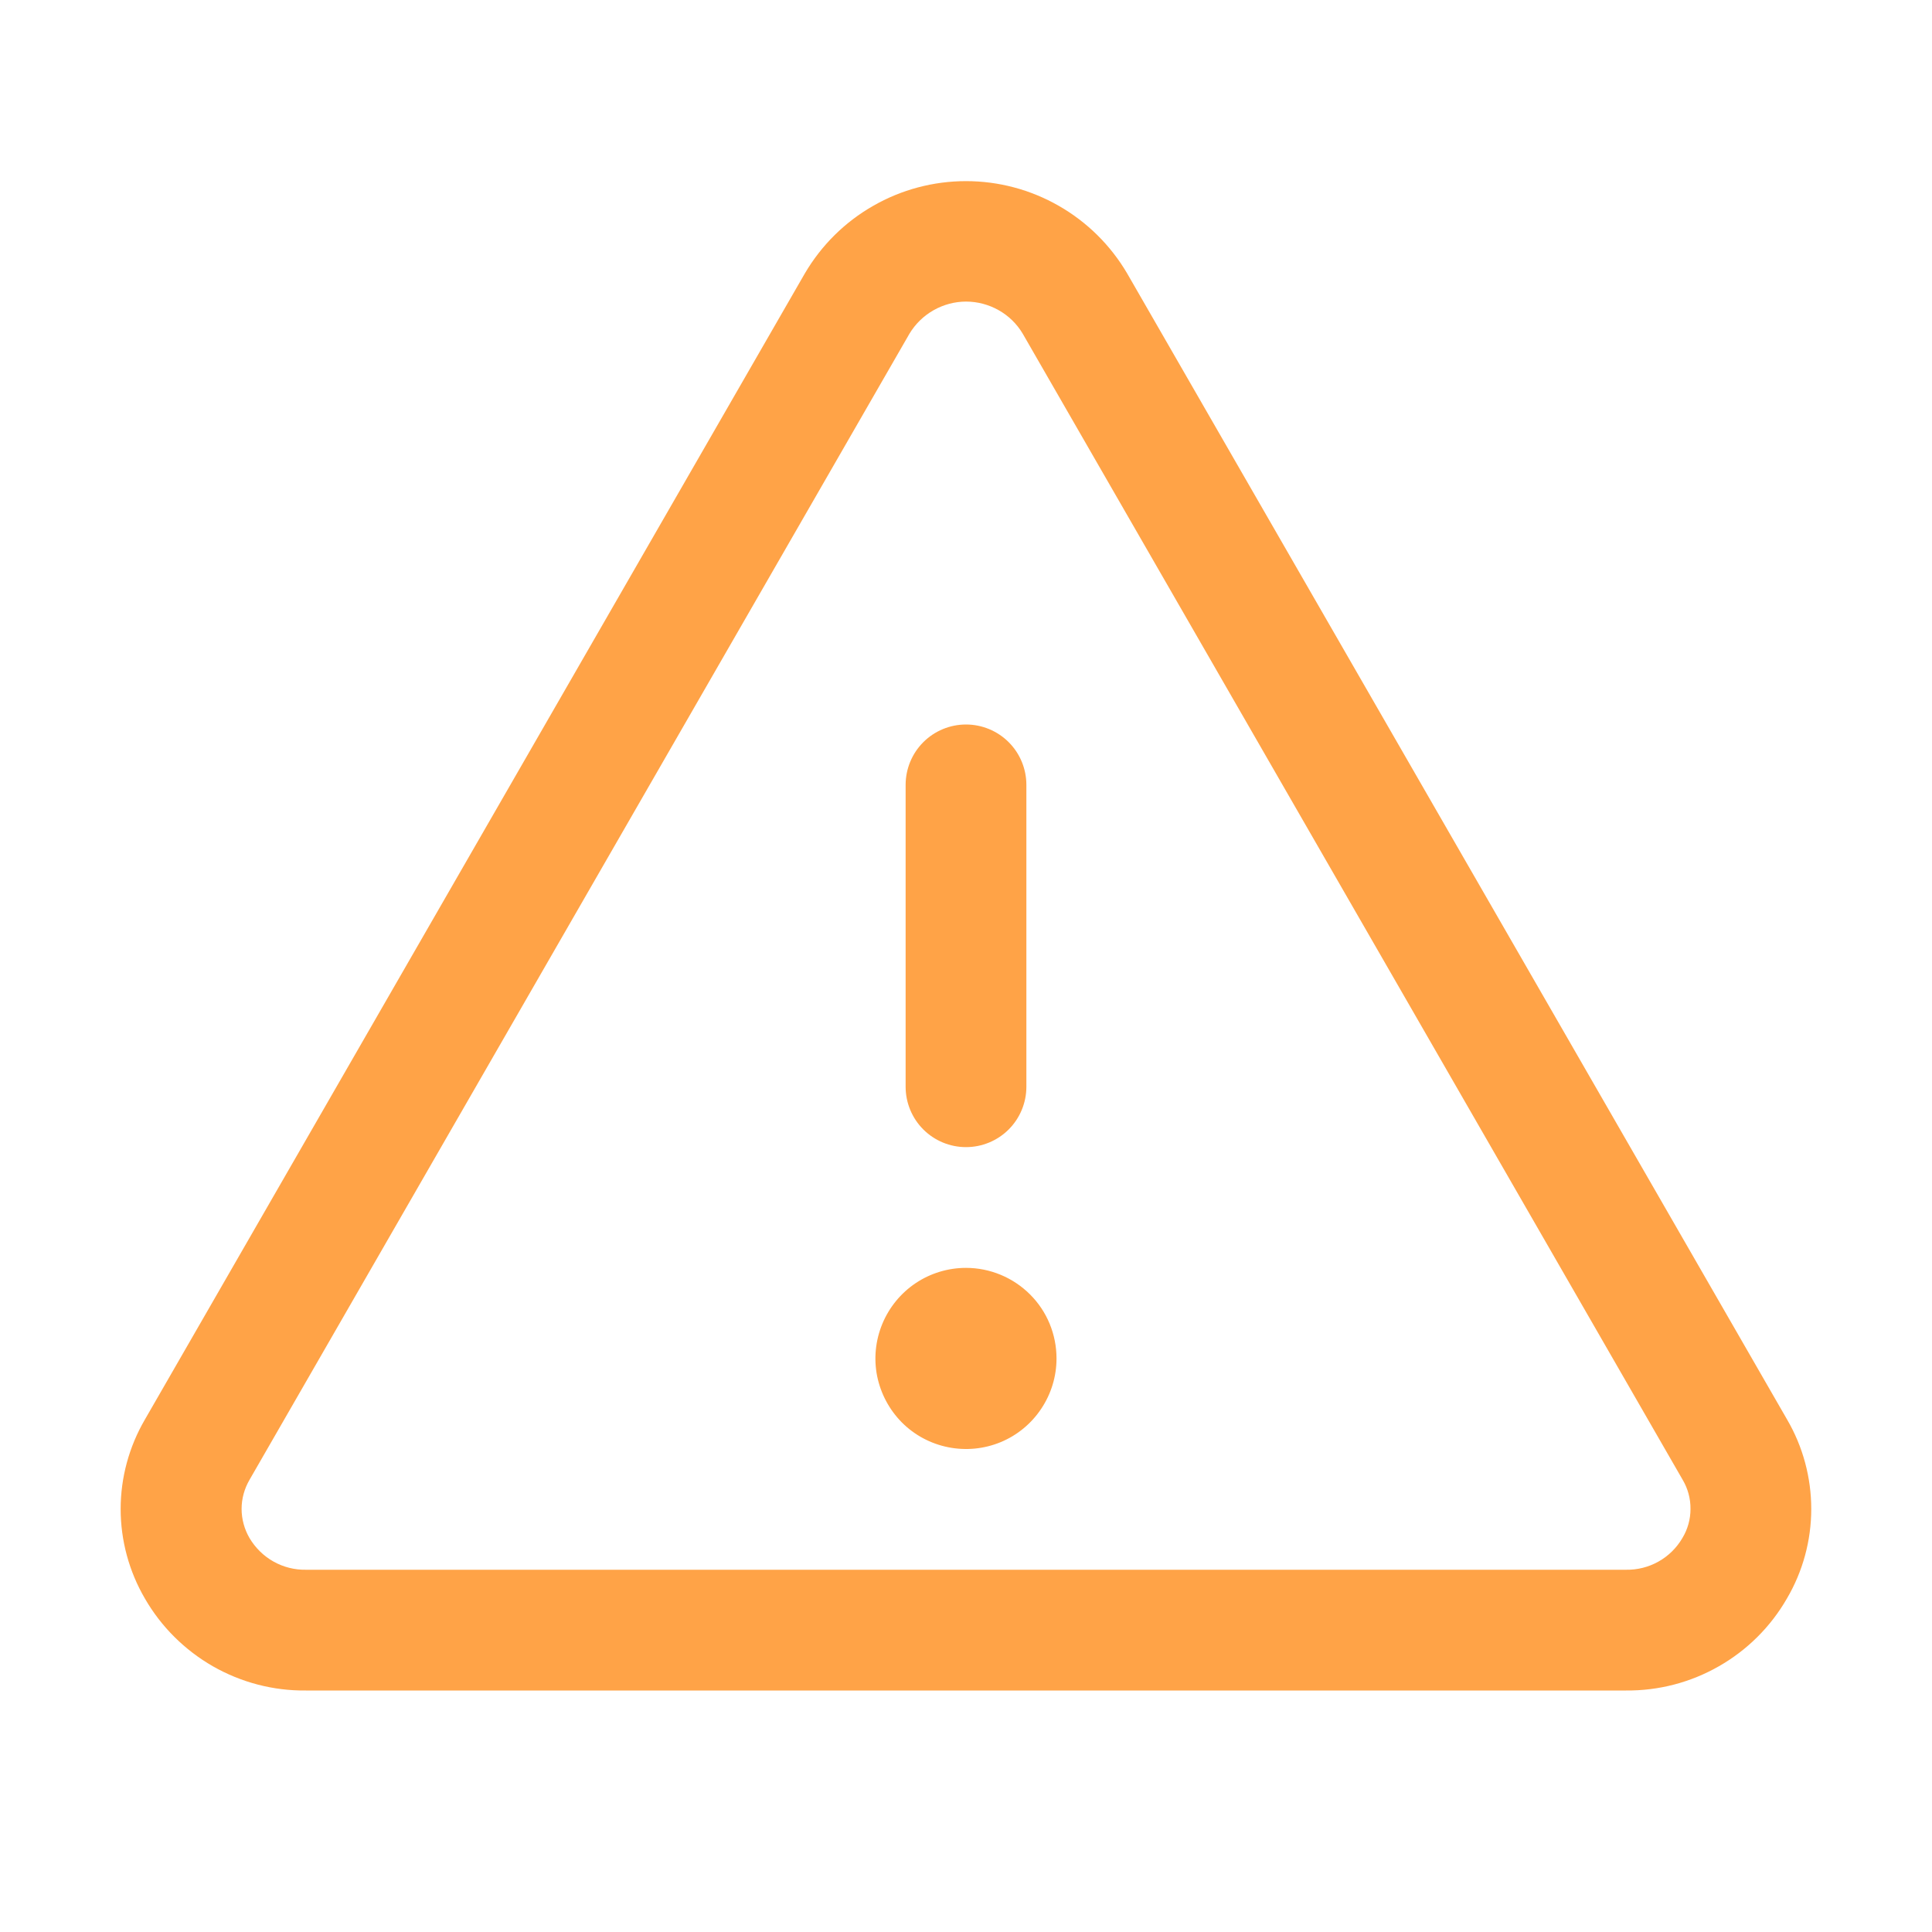
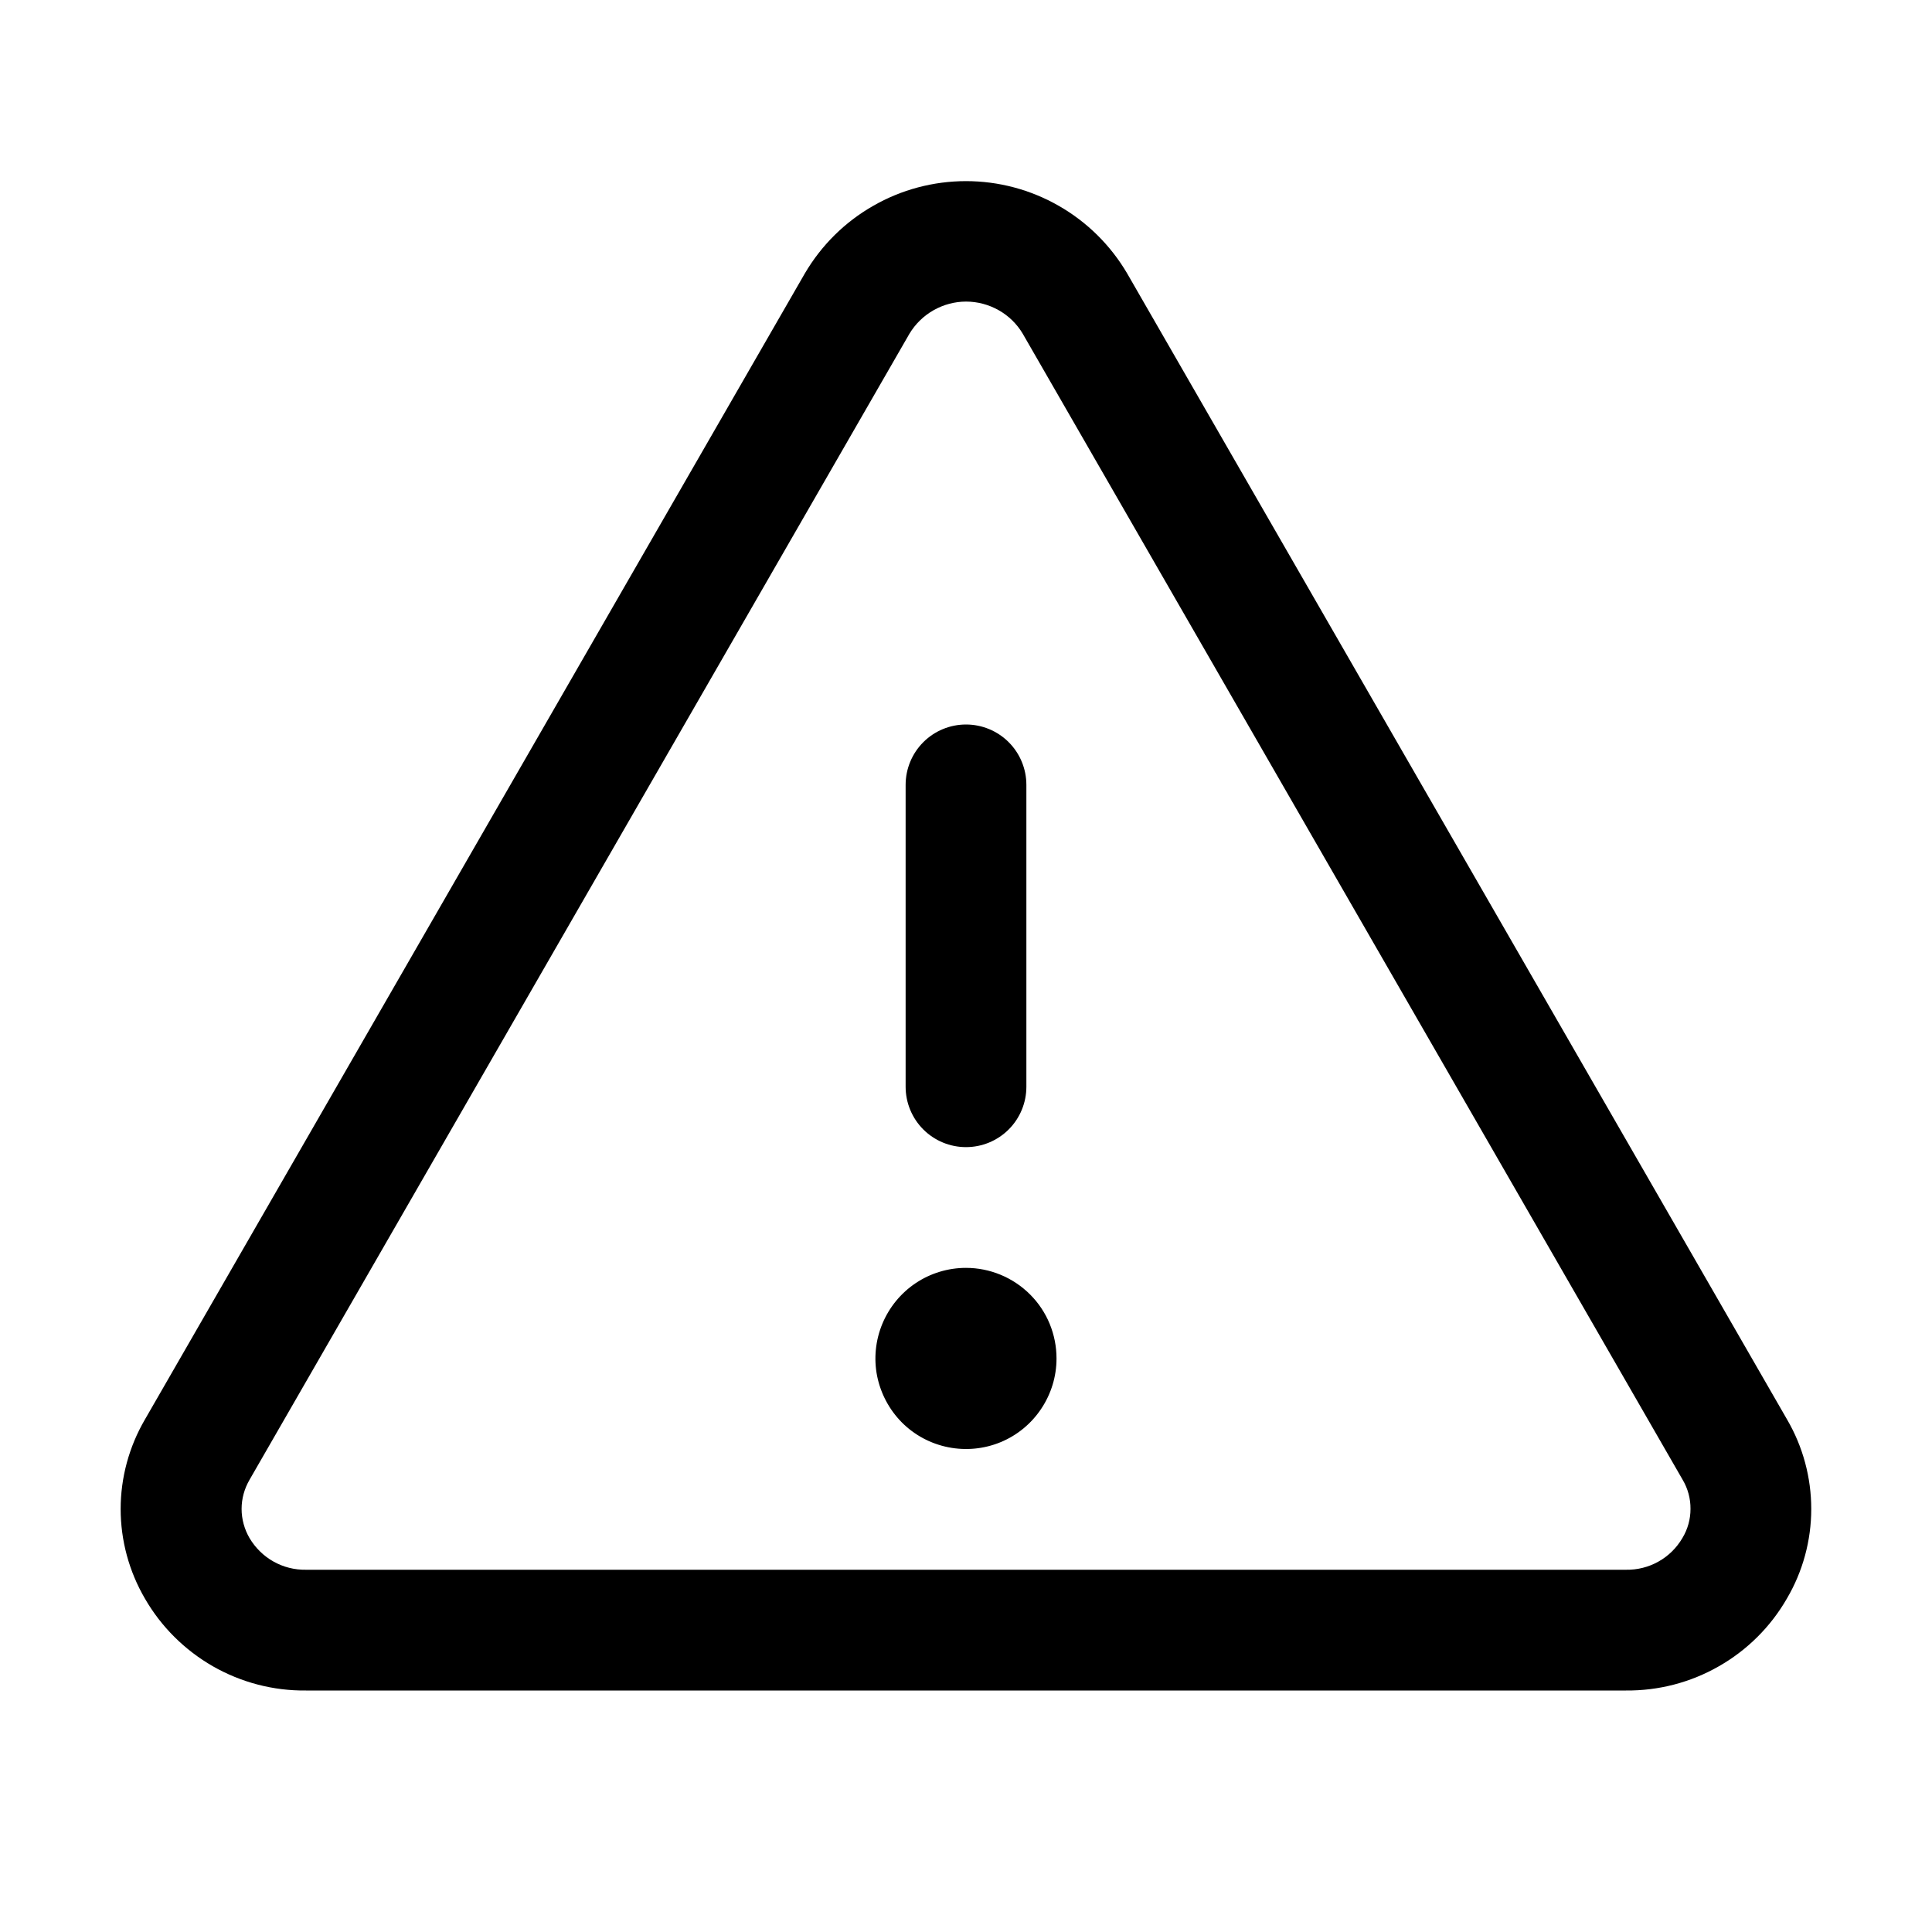
<svg xmlns="http://www.w3.org/2000/svg" width="20" height="20" viewBox="0 0 20 20" fill="none">
  <g id="Icon/Warning">
-     <path id="Vector" d="M18.5 14.695L11.668 2.83C11.497 2.539 11.253 2.298 10.961 2.131C10.668 1.963 10.337 1.875 10 1.875C9.663 1.875 9.331 1.963 9.039 2.131C8.746 2.298 8.503 2.539 8.332 2.83L1.5 14.695C1.336 14.976 1.249 15.296 1.249 15.621C1.249 15.947 1.336 16.267 1.5 16.548C1.668 16.84 1.912 17.082 2.205 17.25C2.498 17.417 2.83 17.504 3.168 17.5H16.832C17.169 17.503 17.501 17.417 17.794 17.249C18.087 17.082 18.33 16.84 18.498 16.548C18.663 16.267 18.75 15.947 18.75 15.621C18.75 15.296 18.664 14.976 18.5 14.695ZM17.416 15.922C17.357 16.023 17.271 16.108 17.169 16.165C17.066 16.223 16.95 16.252 16.832 16.25H3.168C3.05 16.252 2.934 16.223 2.831 16.165C2.729 16.108 2.643 16.023 2.583 15.922C2.53 15.831 2.501 15.726 2.501 15.62C2.501 15.514 2.53 15.41 2.583 15.319L9.415 3.454C9.476 3.353 9.562 3.269 9.665 3.211C9.768 3.153 9.883 3.122 10.001 3.122C10.119 3.122 10.235 3.153 10.338 3.211C10.441 3.269 10.527 3.353 10.587 3.454L17.419 15.319C17.473 15.41 17.501 15.515 17.5 15.621C17.5 15.727 17.471 15.831 17.416 15.922ZM9.375 11.25V8.125C9.375 7.959 9.441 7.8 9.558 7.683C9.675 7.566 9.834 7.5 10 7.5C10.166 7.5 10.325 7.566 10.442 7.683C10.559 7.8 10.625 7.959 10.625 8.125V11.25C10.625 11.416 10.559 11.575 10.442 11.692C10.325 11.809 10.166 11.875 10 11.875C9.834 11.875 9.675 11.809 9.558 11.692C9.441 11.575 9.375 11.416 9.375 11.25ZM10.937 14.063C10.937 14.248 10.882 14.429 10.779 14.583C10.676 14.738 10.53 14.858 10.359 14.929C10.187 15 9.999 15.018 9.817 14.982C9.635 14.946 9.468 14.857 9.337 14.726C9.206 14.594 9.117 14.427 9.08 14.245C9.044 14.064 9.063 13.875 9.134 13.704C9.205 13.533 9.325 13.386 9.479 13.283C9.633 13.18 9.814 13.125 10 13.125C10.248 13.125 10.487 13.224 10.663 13.4C10.839 13.575 10.937 13.814 10.937 14.063Z" fill="#FFA347" />
+     <path id="Vector" d="M18.5 14.695L11.668 2.83C11.497 2.539 11.253 2.298 10.961 2.131C10.668 1.963 10.337 1.875 10 1.875C9.663 1.875 9.331 1.963 9.039 2.131C8.746 2.298 8.503 2.539 8.332 2.83L1.5 14.695C1.336 14.976 1.249 15.296 1.249 15.621C1.249 15.947 1.336 16.267 1.5 16.548C1.668 16.84 1.912 17.082 2.205 17.25C2.498 17.417 2.83 17.504 3.168 17.5H16.832C17.169 17.503 17.501 17.417 17.794 17.249C18.087 17.082 18.33 16.84 18.498 16.548C18.663 16.267 18.75 15.947 18.75 15.621C18.75 15.296 18.664 14.976 18.5 14.695ZM17.416 15.922C17.357 16.023 17.271 16.108 17.169 16.165C17.066 16.223 16.95 16.252 16.832 16.25H3.168C3.05 16.252 2.934 16.223 2.831 16.165C2.729 16.108 2.643 16.023 2.583 15.922C2.53 15.831 2.501 15.726 2.501 15.62C2.501 15.514 2.53 15.41 2.583 15.319L9.415 3.454C9.476 3.353 9.562 3.269 9.665 3.211C9.768 3.153 9.883 3.122 10.001 3.122C10.119 3.122 10.235 3.153 10.338 3.211C10.441 3.269 10.527 3.353 10.587 3.454L17.419 15.319C17.473 15.41 17.501 15.515 17.5 15.621C17.5 15.727 17.471 15.831 17.416 15.922ZM9.375 11.25V8.125C9.375 7.959 9.441 7.8 9.558 7.683C9.675 7.566 9.834 7.5 10 7.5C10.166 7.5 10.325 7.566 10.442 7.683C10.559 7.8 10.625 7.959 10.625 8.125V11.25C10.625 11.416 10.559 11.575 10.442 11.692C10.325 11.809 10.166 11.875 10 11.875C9.834 11.875 9.675 11.809 9.558 11.692C9.441 11.575 9.375 11.416 9.375 11.25ZM10.937 14.063C10.937 14.248 10.882 14.429 10.779 14.583C10.676 14.738 10.53 14.858 10.359 14.929C10.187 15 9.999 15.018 9.817 14.982C9.635 14.946 9.468 14.857 9.337 14.726C9.206 14.594 9.117 14.427 9.08 14.245C9.044 14.064 9.063 13.875 9.134 13.704C9.205 13.533 9.325 13.386 9.479 13.283C9.633 13.18 9.814 13.125 10 13.125C10.248 13.125 10.487 13.224 10.663 13.4C10.839 13.575 10.937 13.814 10.937 14.063Z" fill="currentColor" />
  </g>
</svg>
